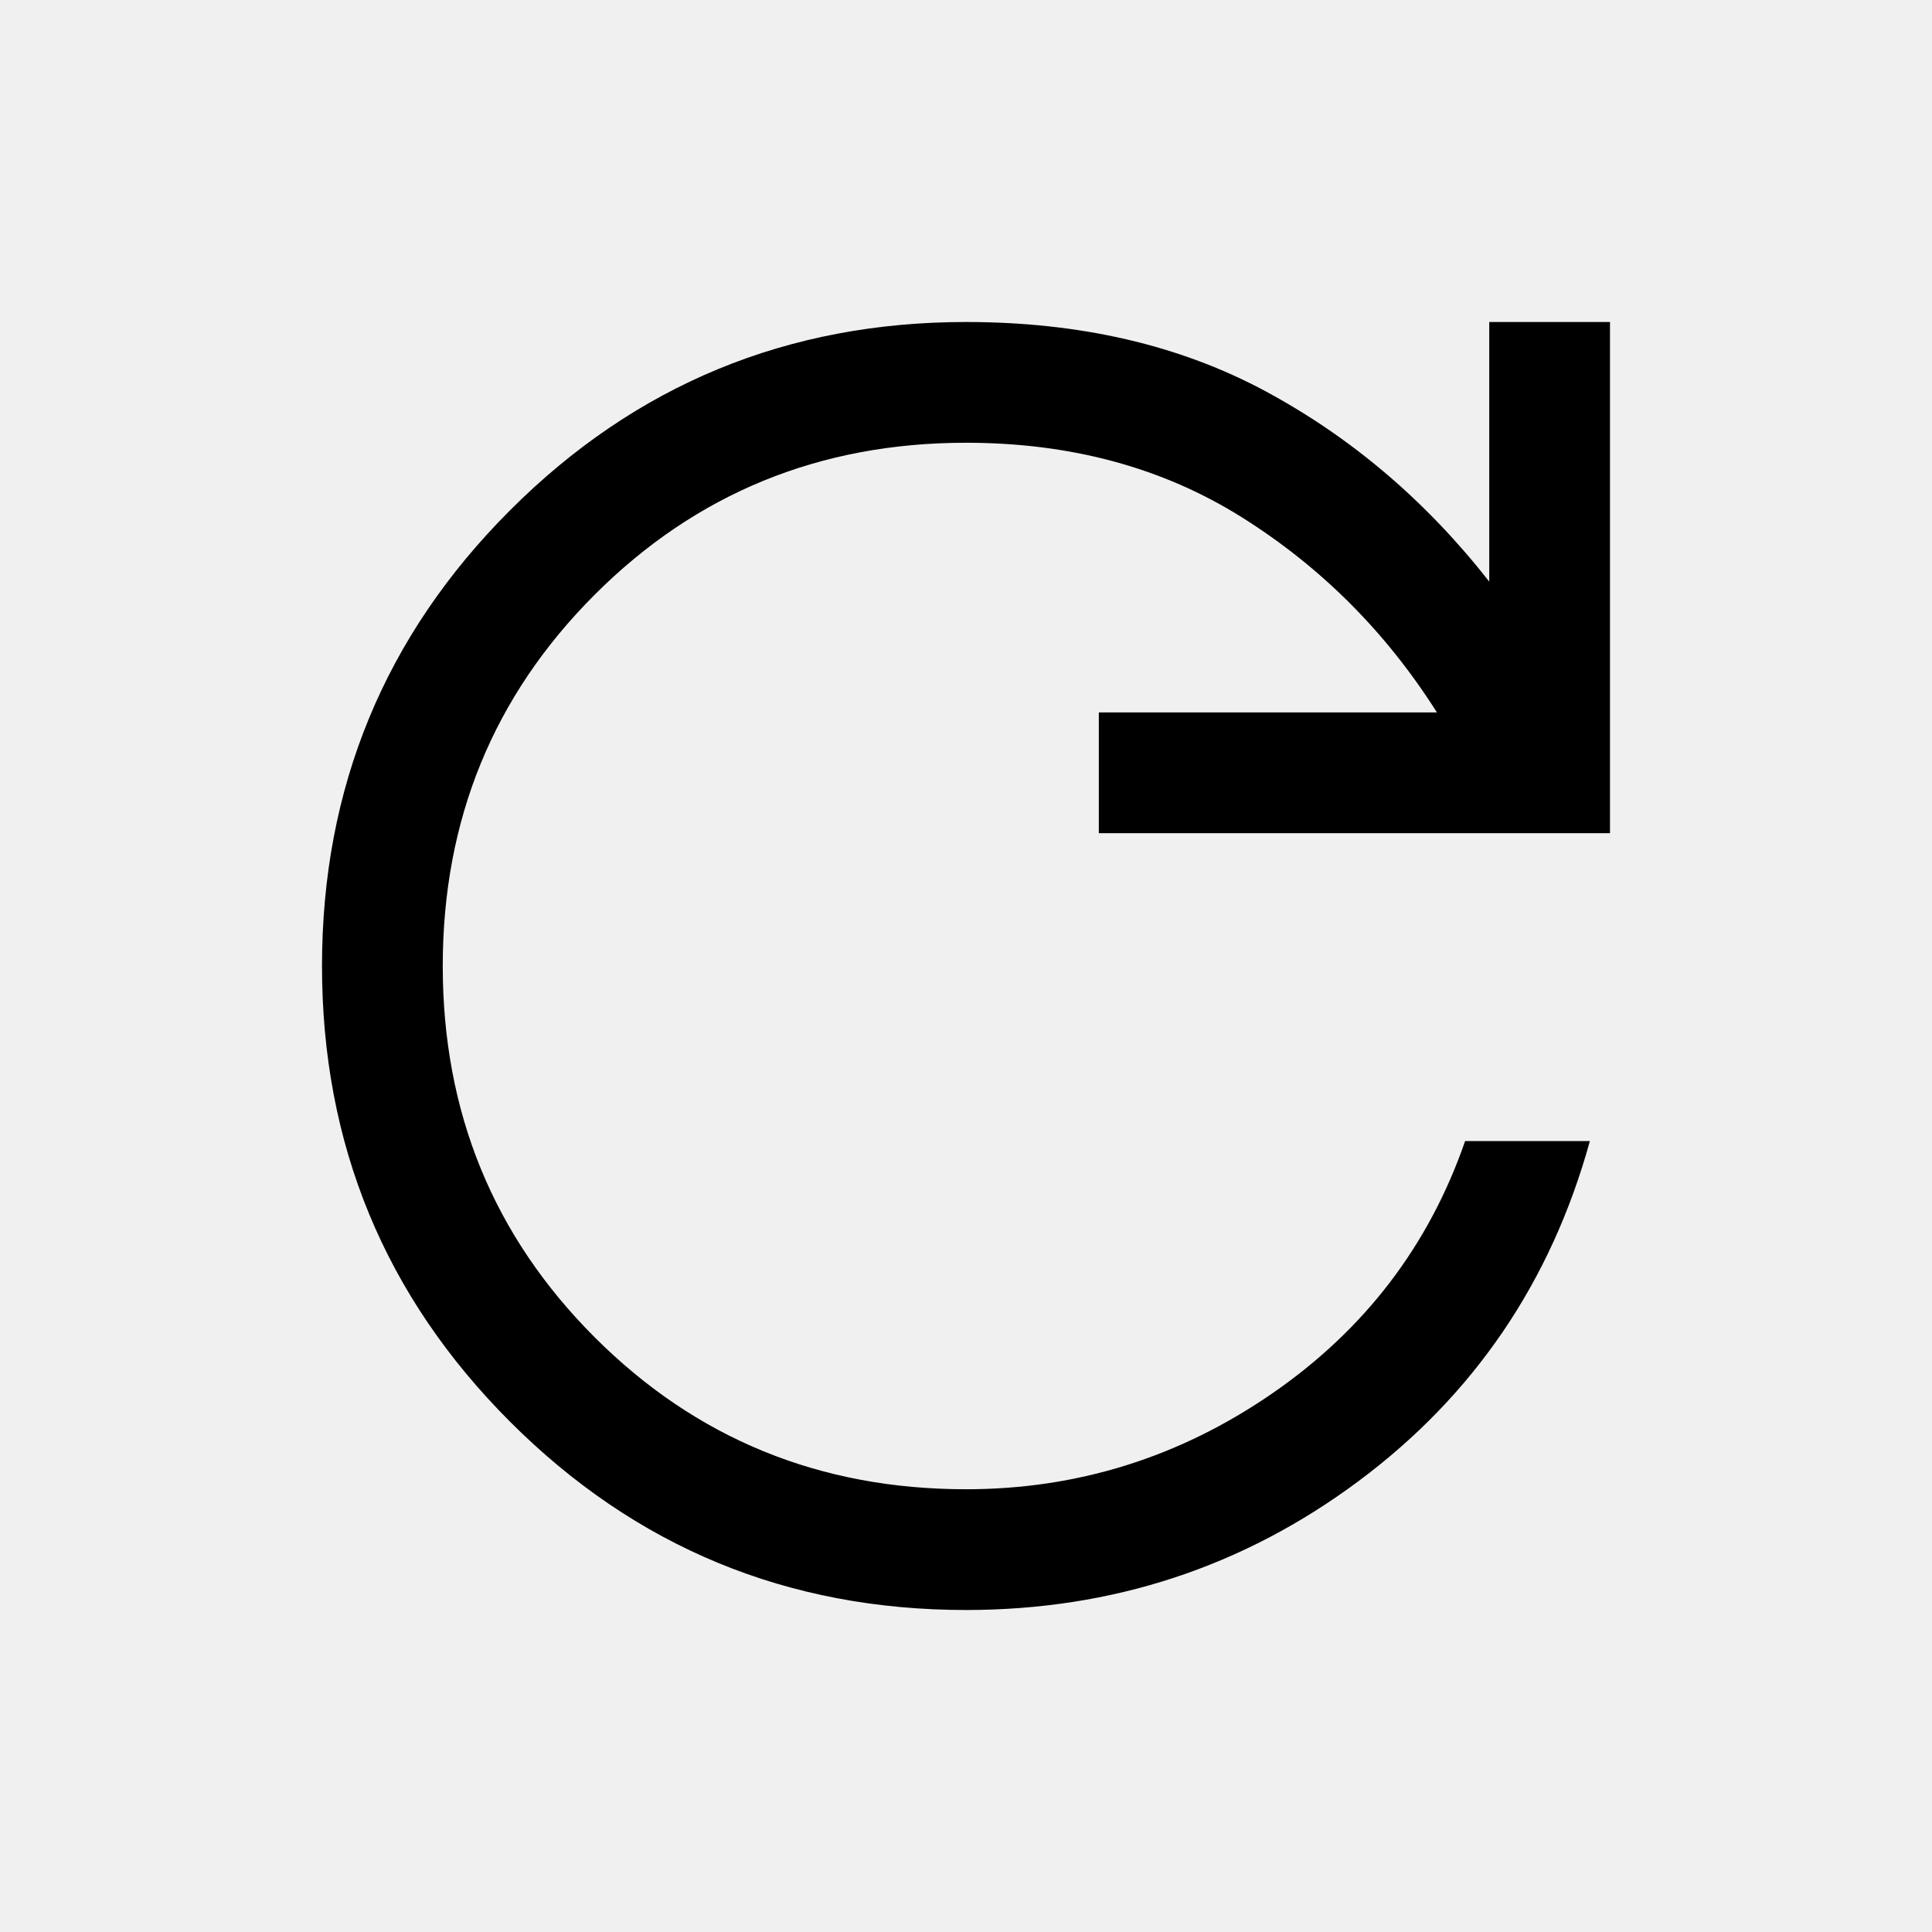
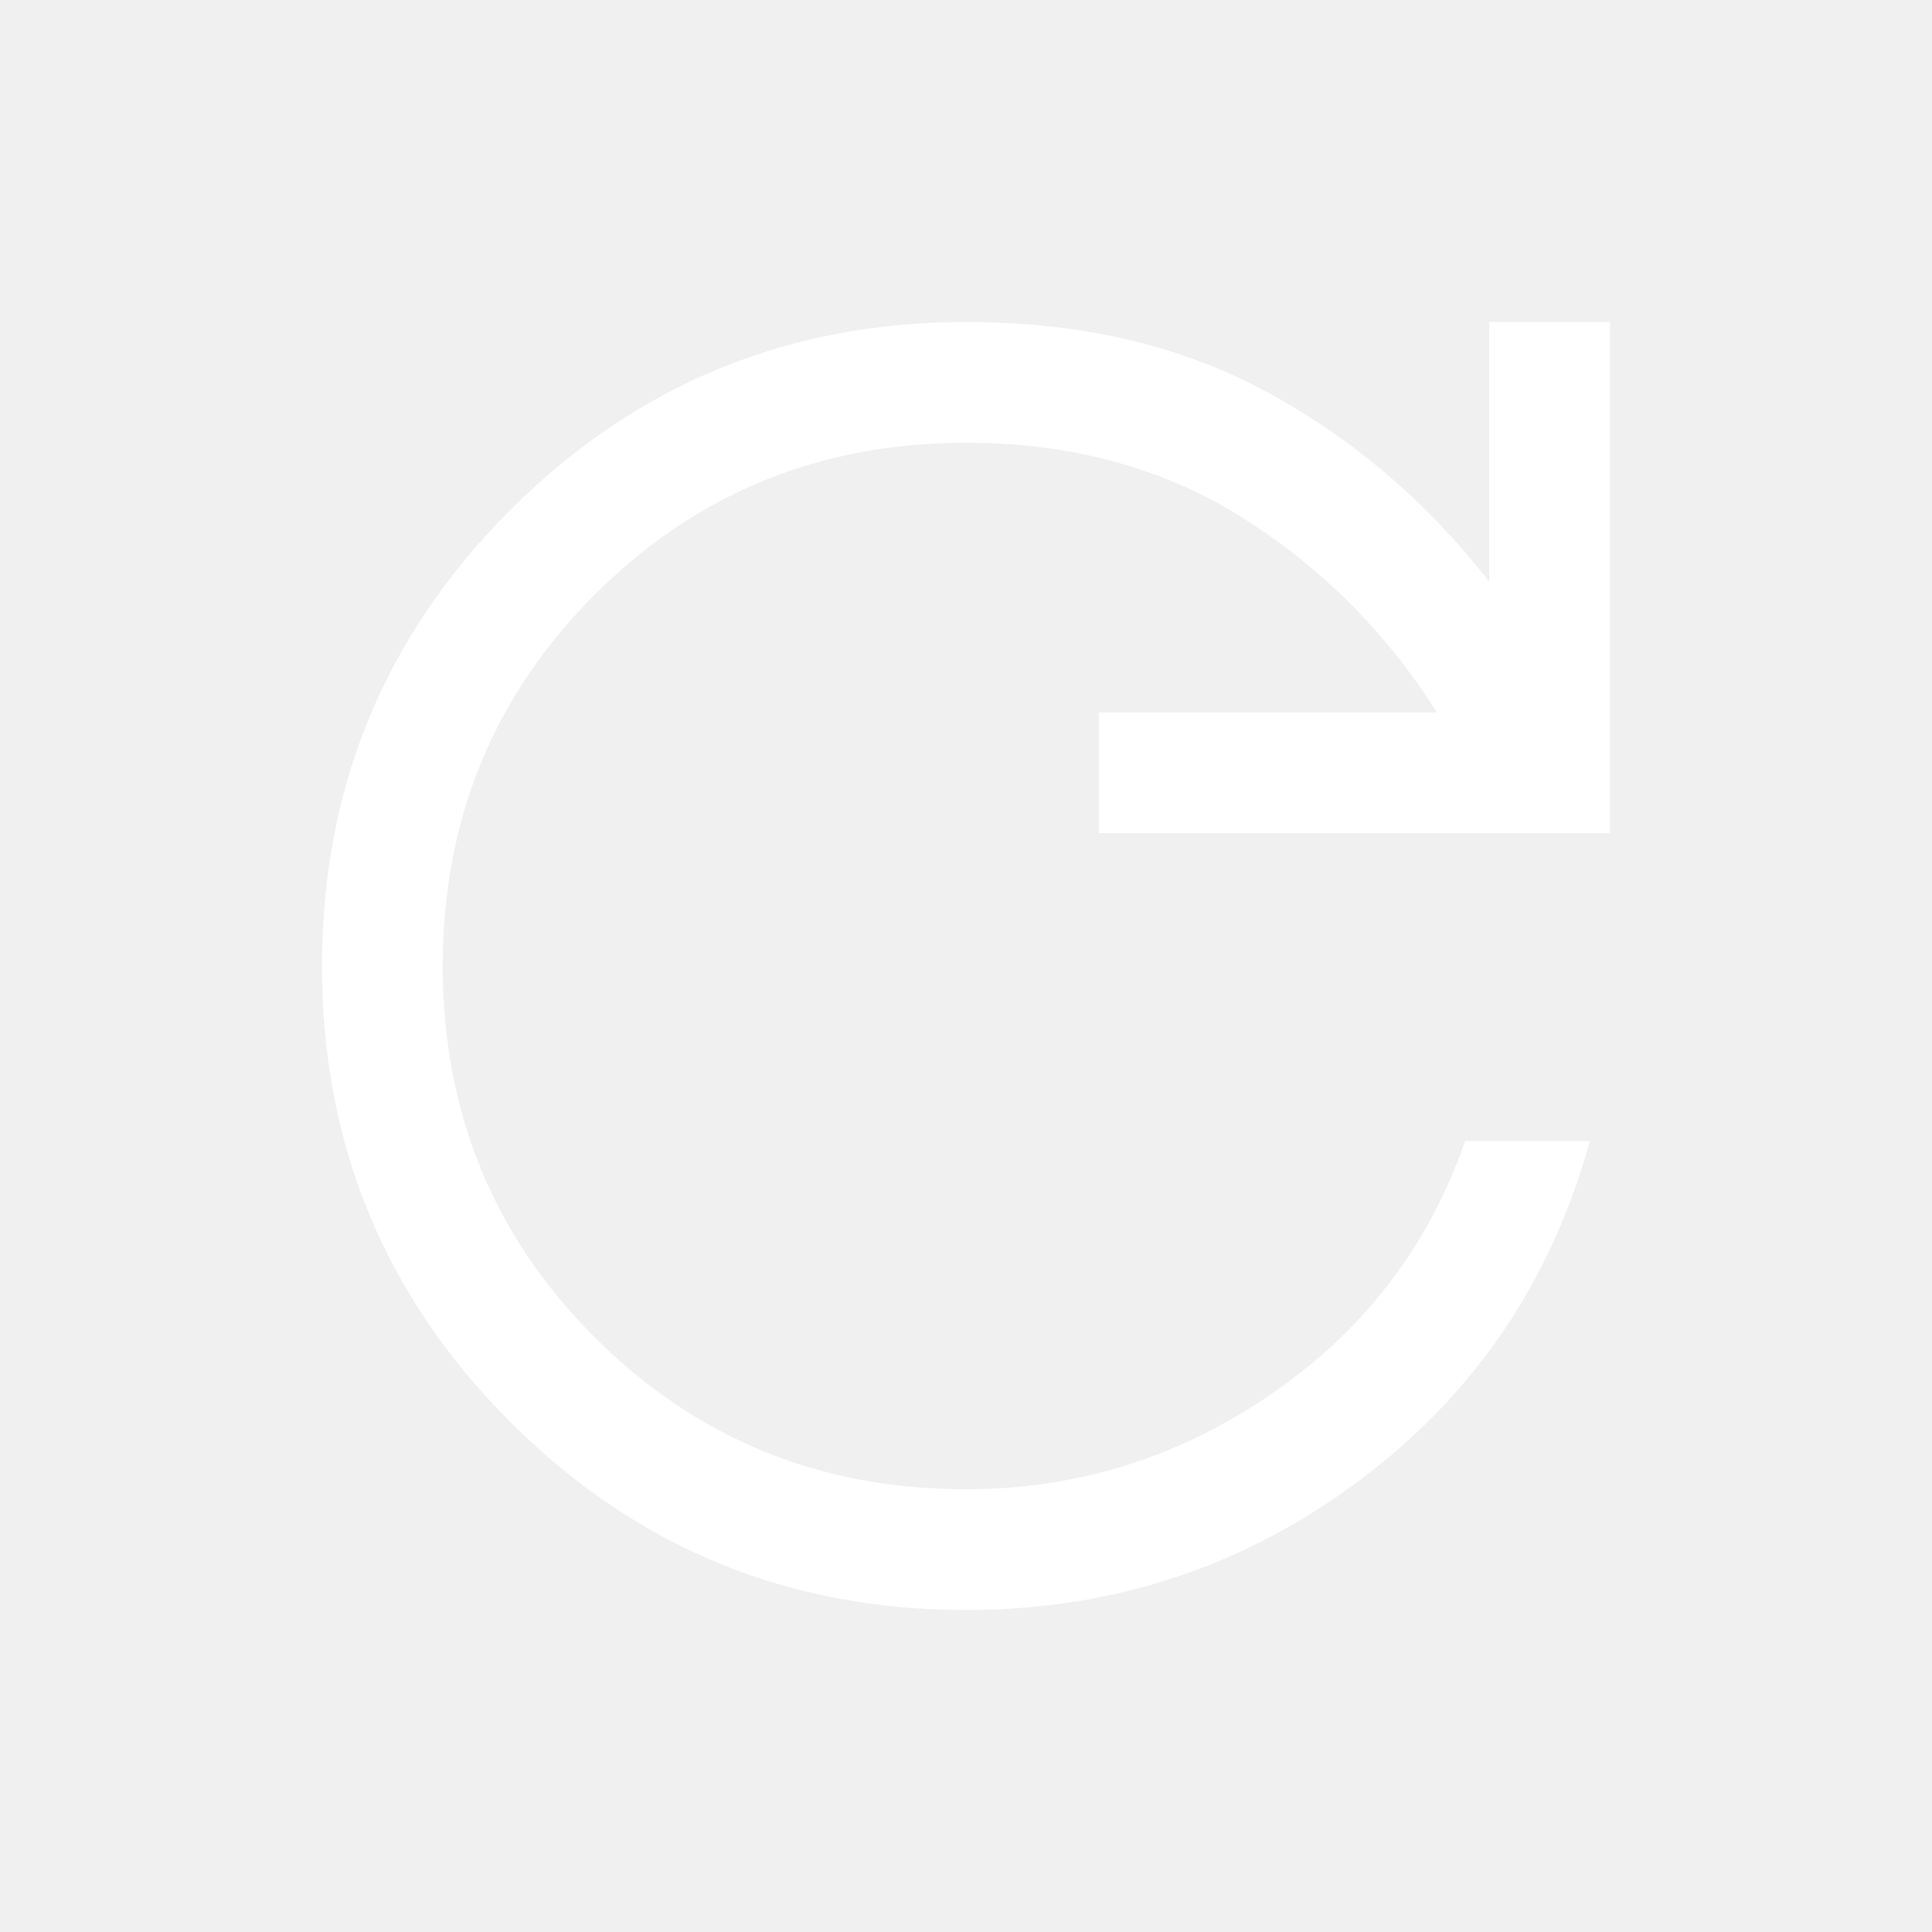
- <svg xmlns="http://www.w3.org/2000/svg" height="48" width="48">
+ <svg xmlns="http://www.w3.org/2000/svg" fill="white" height="48" width="48">
  <path d="M24 40q-6.65 0-11.325-4.675Q8 30.65 8 24q0-6.65 4.675-11.325Q17.35 8 24 8q4.25 0 7.45 1.725T37 14.45V8h3v12.7H27.3v-3h8.4q-1.9-3-4.85-4.85Q27.9 11 24 11q-5.45 0-9.225 3.775Q11 18.55 11 24q0 5.45 3.775 9.225Q18.55 37 24 37q4.15 0 7.6-2.375 3.45-2.375 4.8-6.275h3.1q-1.45 5.25-5.75 8.45Q29.45 40 24 40Z" />
</svg>
